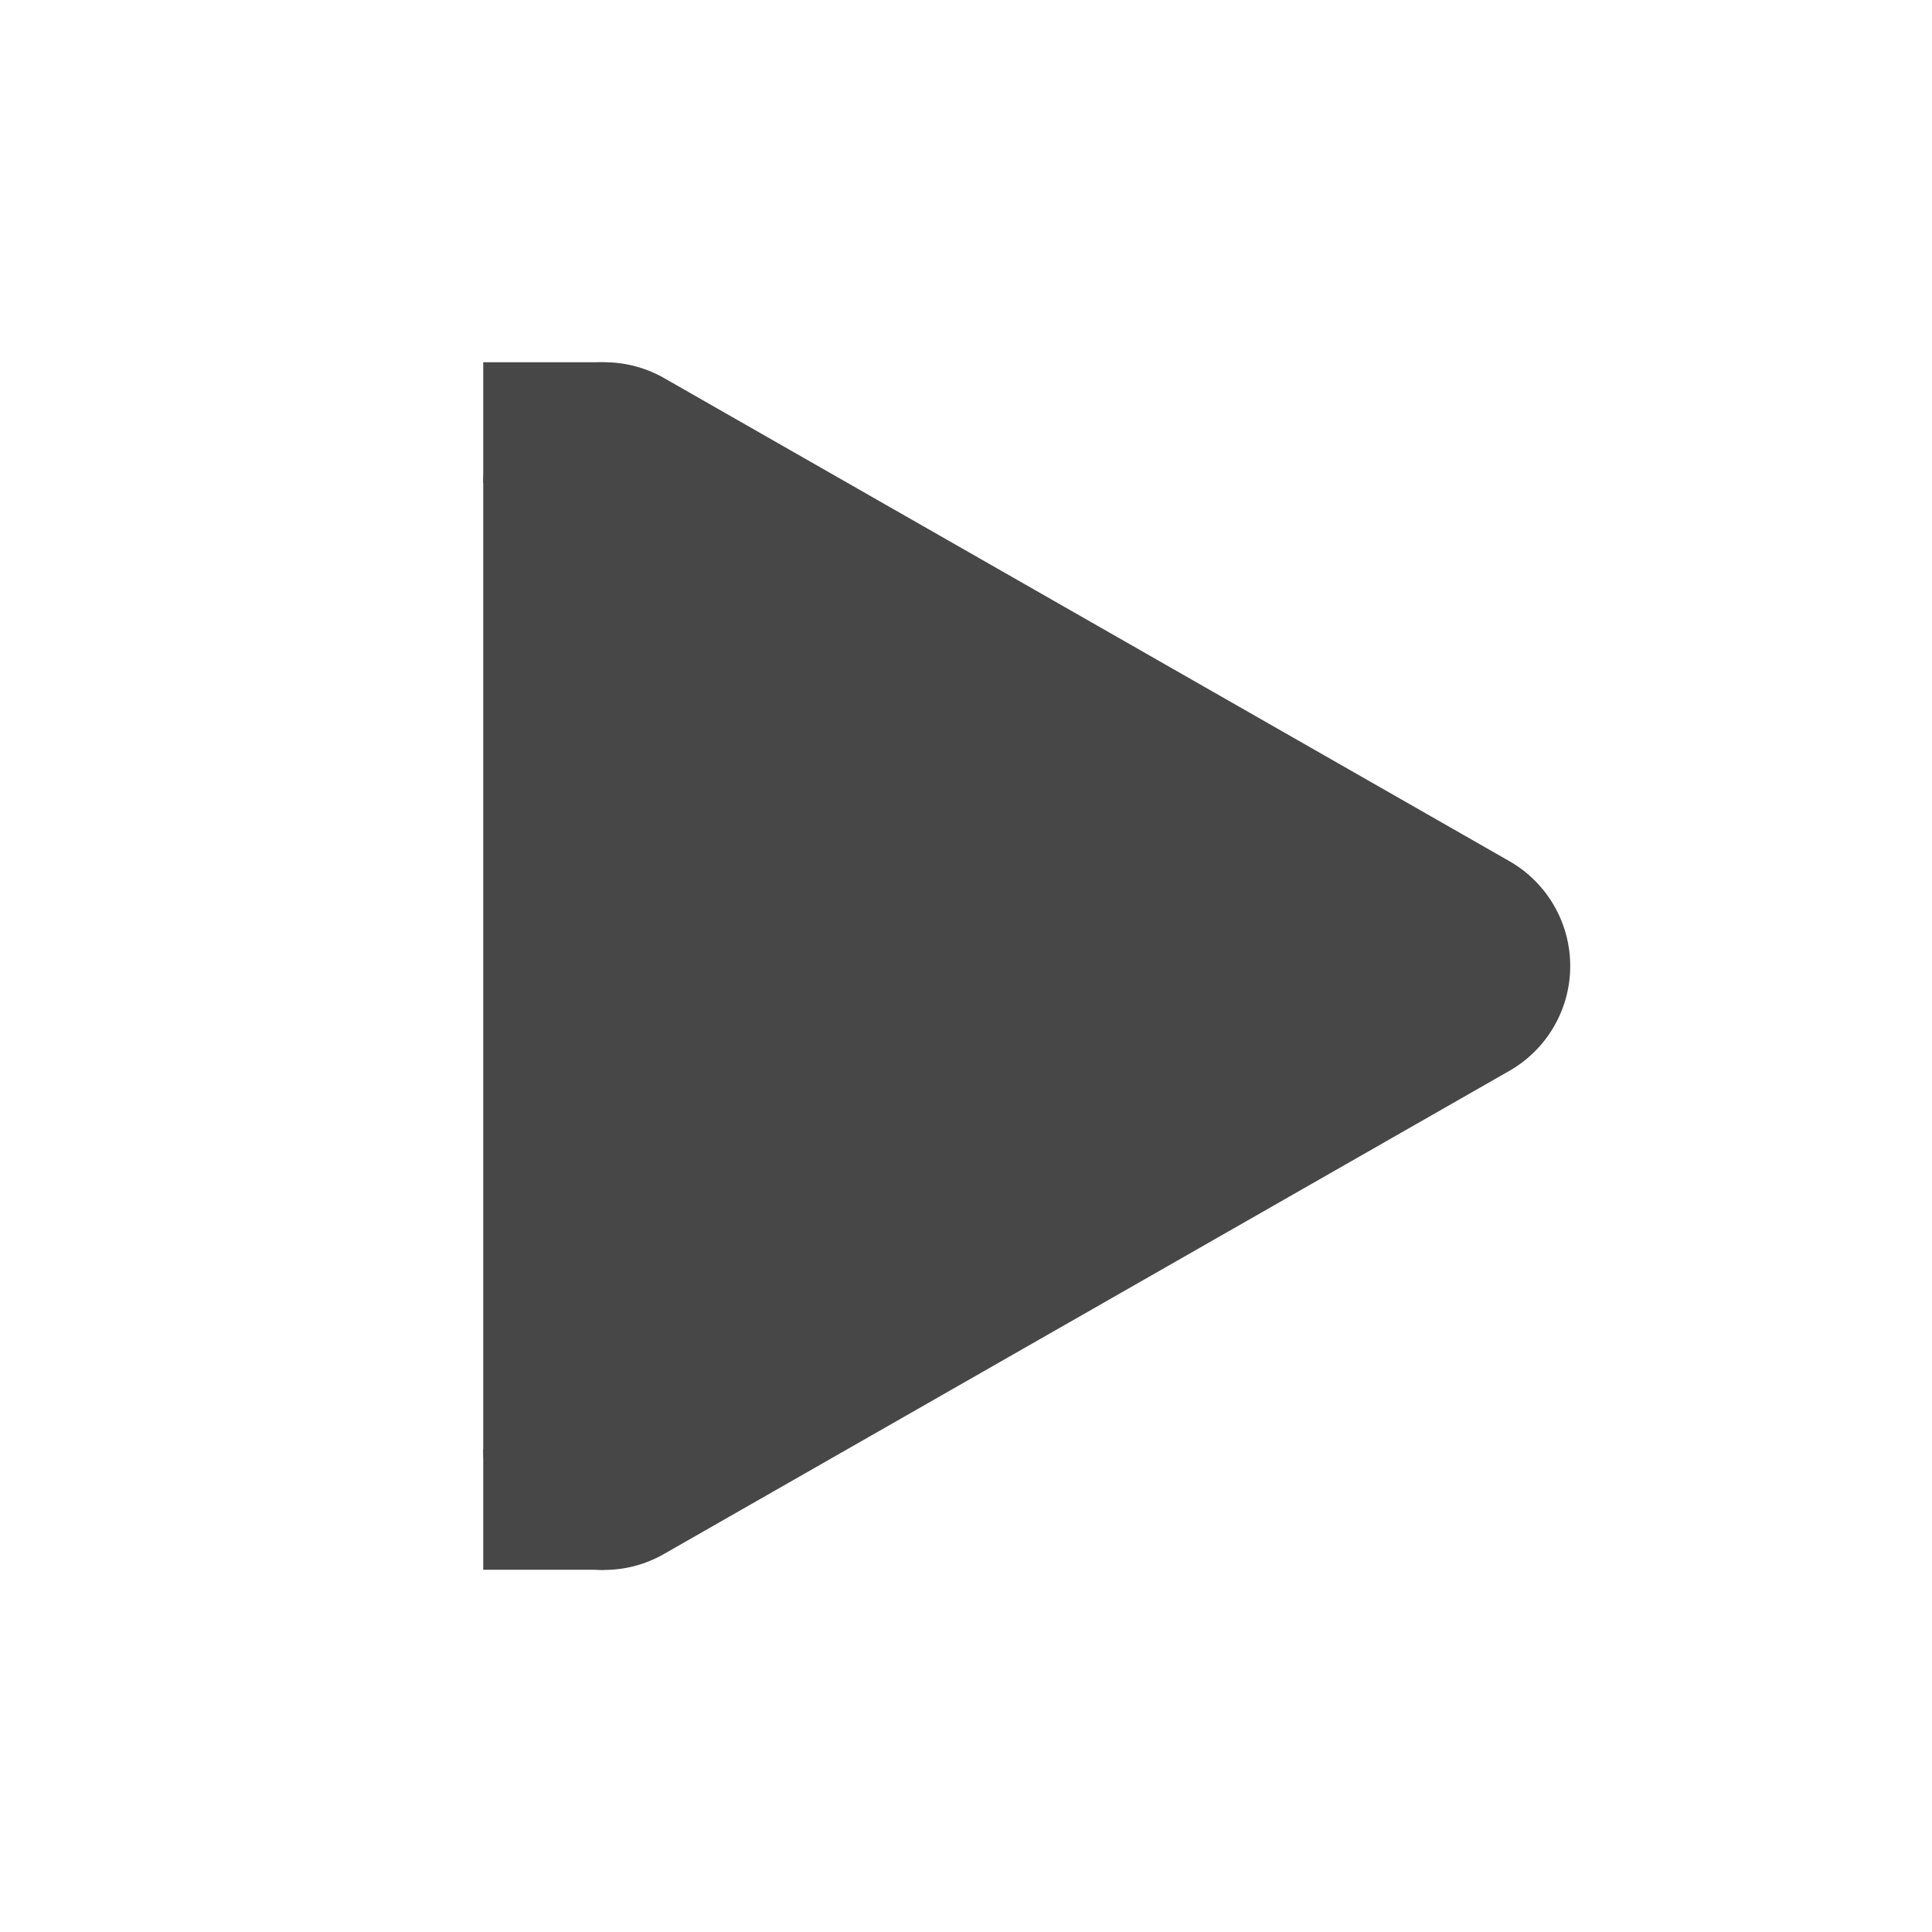
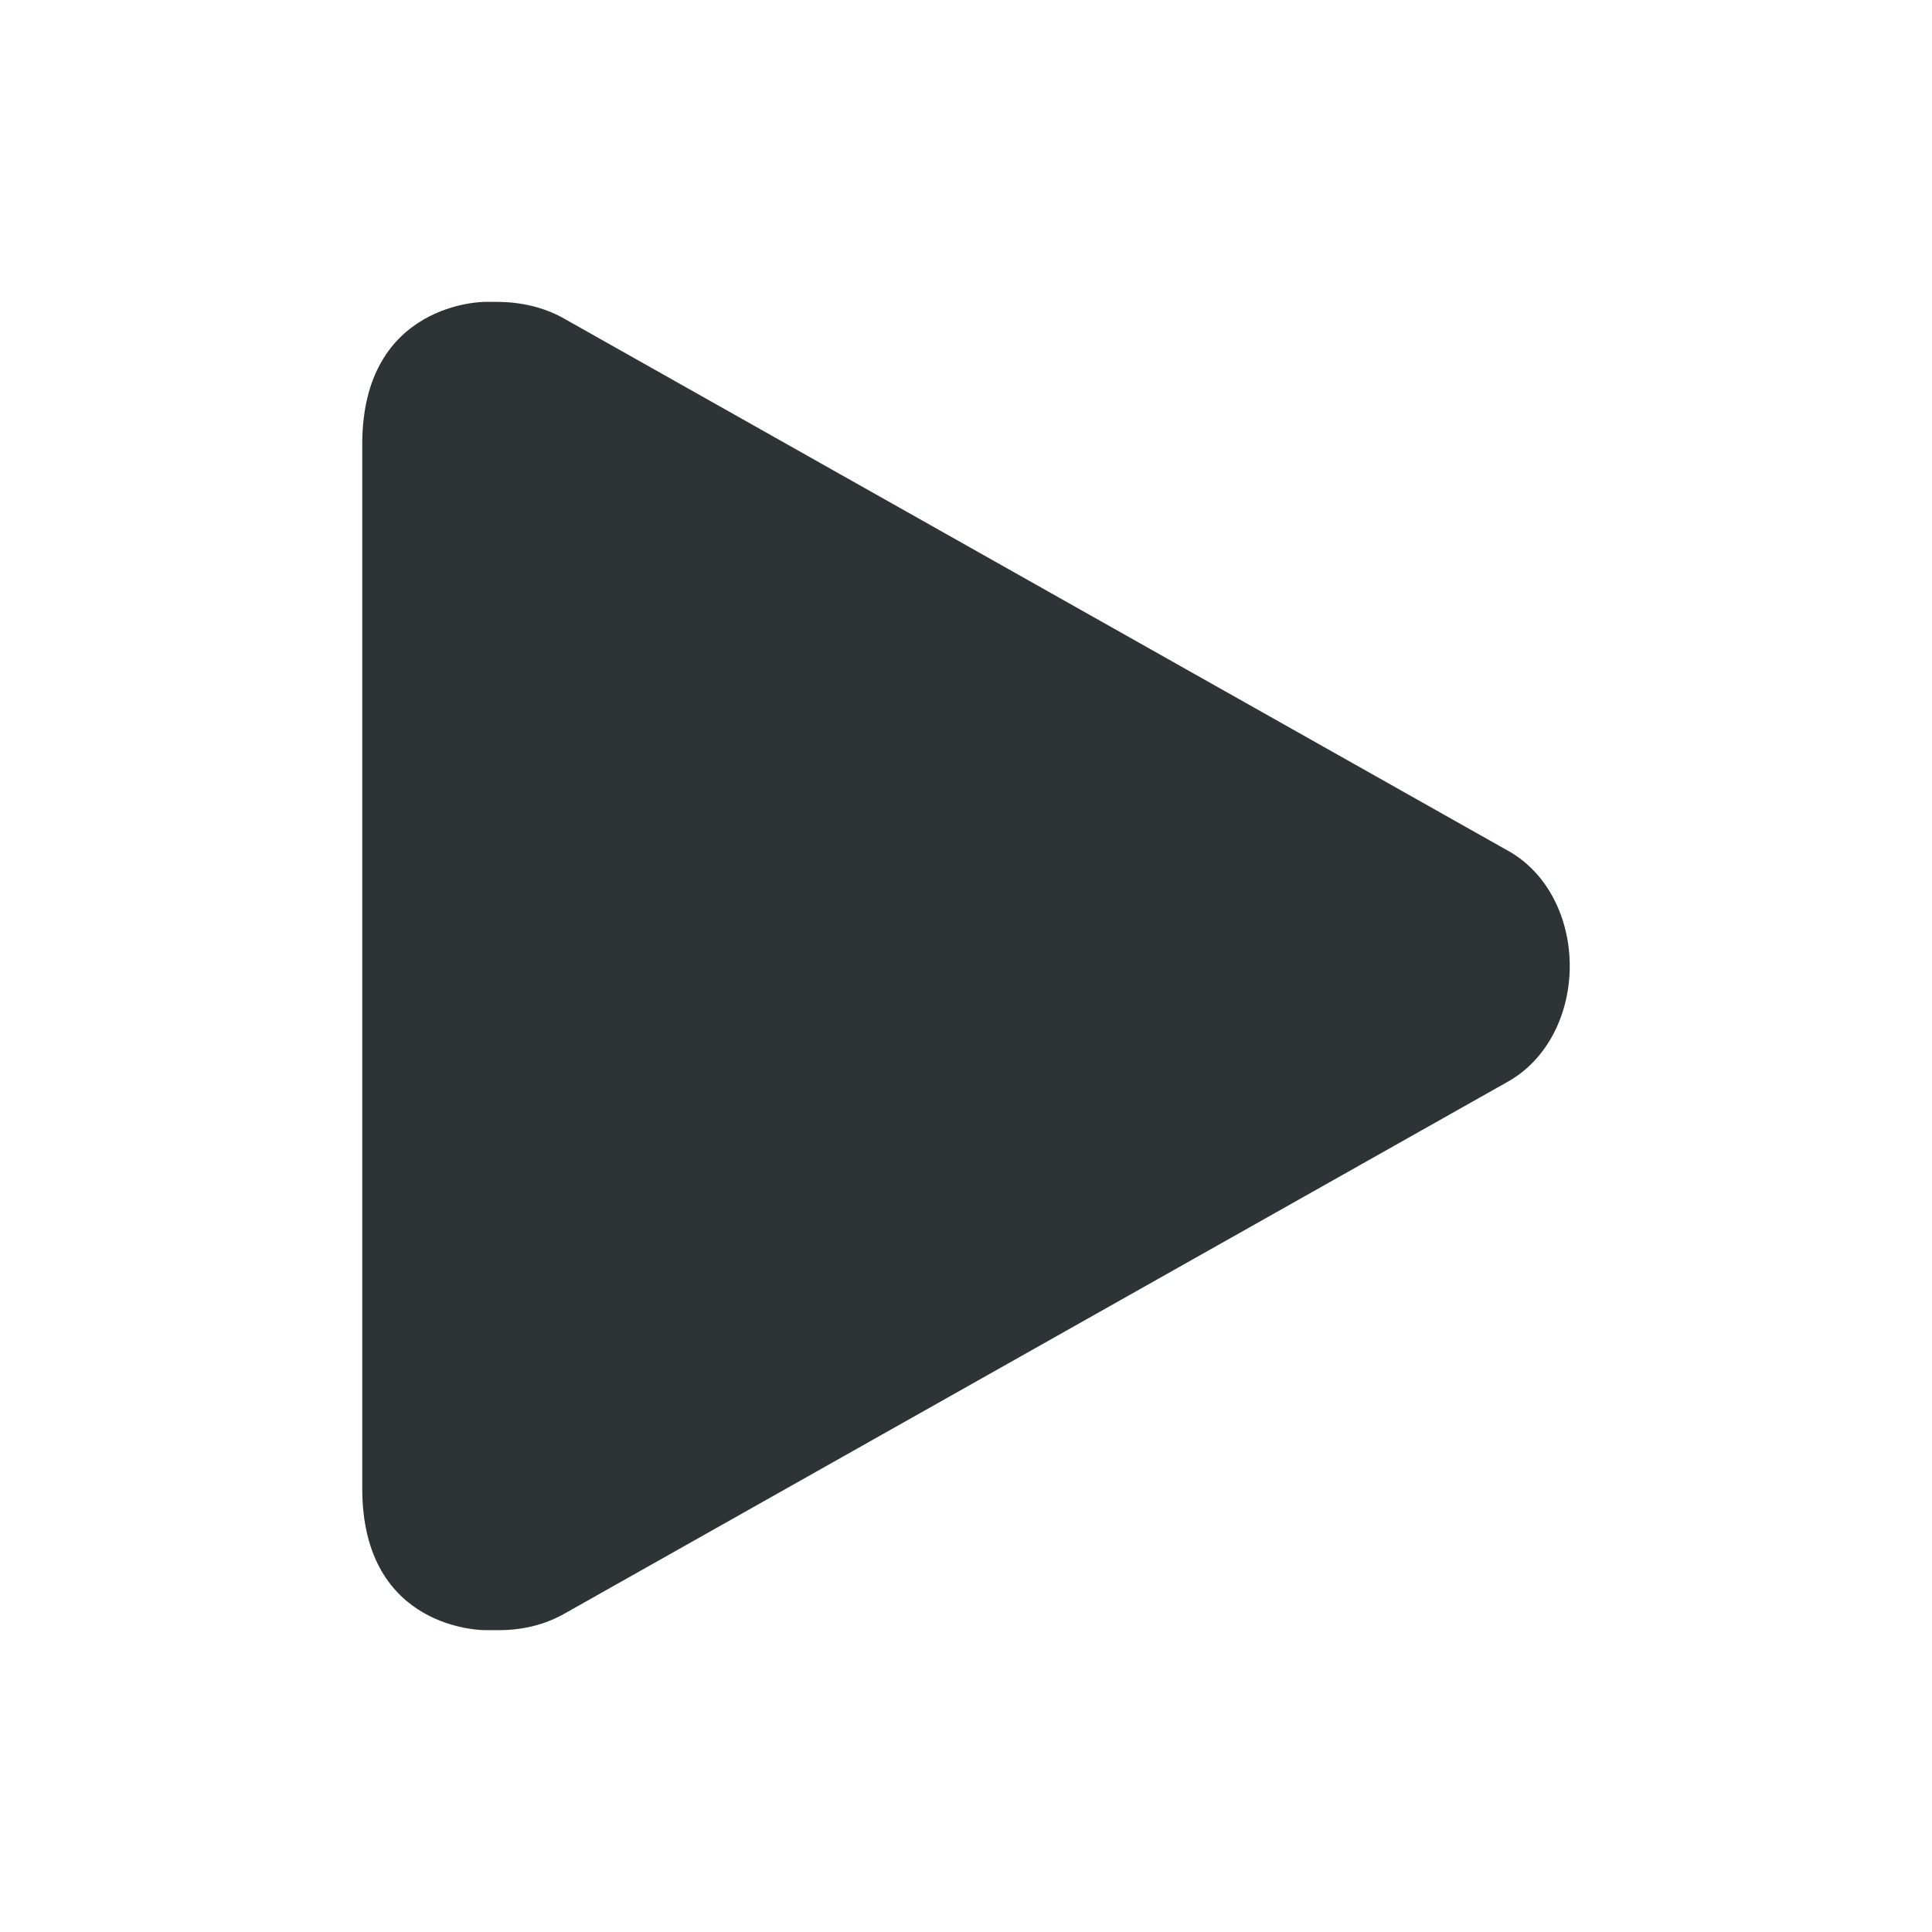
- <svg xmlns="http://www.w3.org/2000/svg" width="16" height="16">
-   <g color="#000" fill="#474747">
-     <path d="M5.022 3a1 1 0 00-1.02 1v8a1 1 0 001.496.87l6.999-4a1 1 0 000-1.74l-6.999-4A1 1 0 005.022 3zm.98 2.725L9.982 8l-3.98 2.275z" style="line-height:normal;font-variant-ligatures:normal;font-variant-position:normal;font-variant-caps:normal;font-variant-numeric:normal;font-variant-alternates:normal;font-feature-settings:normal;text-indent:0;text-align:start;text-decoration-line:none;text-decoration-style:solid;text-decoration-color:#000;text-transform:none;text-orientation:mixed;shape-padding:0;isolation:auto;mix-blend-mode:normal;marker:none" font-weight="400" font-family="sans-serif" overflow="visible" />
-     <path d="M5.002 12h-1v1h1zm0-9h-1v1h1zm0 1L12 8l-6.998 4z" style="marker:none" overflow="visible" />
-   </g>
+ <svg xmlns="http://www.w3.org/2000/svg" width="16" height="16" version="1.1" id="svg327" xml:space="preserve">
+   <defs id="defs331" />
+   <path d="m 3,3.679 v 8.648 c 0,1.179 1.012,1.173 1.012,1.173 h 0.103 c 0.196,0.003 0.389,-0.04 0.557,-0.135 L 12.477,8.964 C 12.823,8.774 13,8.387 13,8 13,7.613 12.823,7.226 12.477,7.039 L 4.671,2.638 C 4.503,2.543 4.31,2.5 4.114,2.5 H 4.012 C 4.012,2.5 3,2.5 3,3.679 Z m 0,0" fill="#2e3436" id="path450" style="stroke-width:1" />
</svg>
